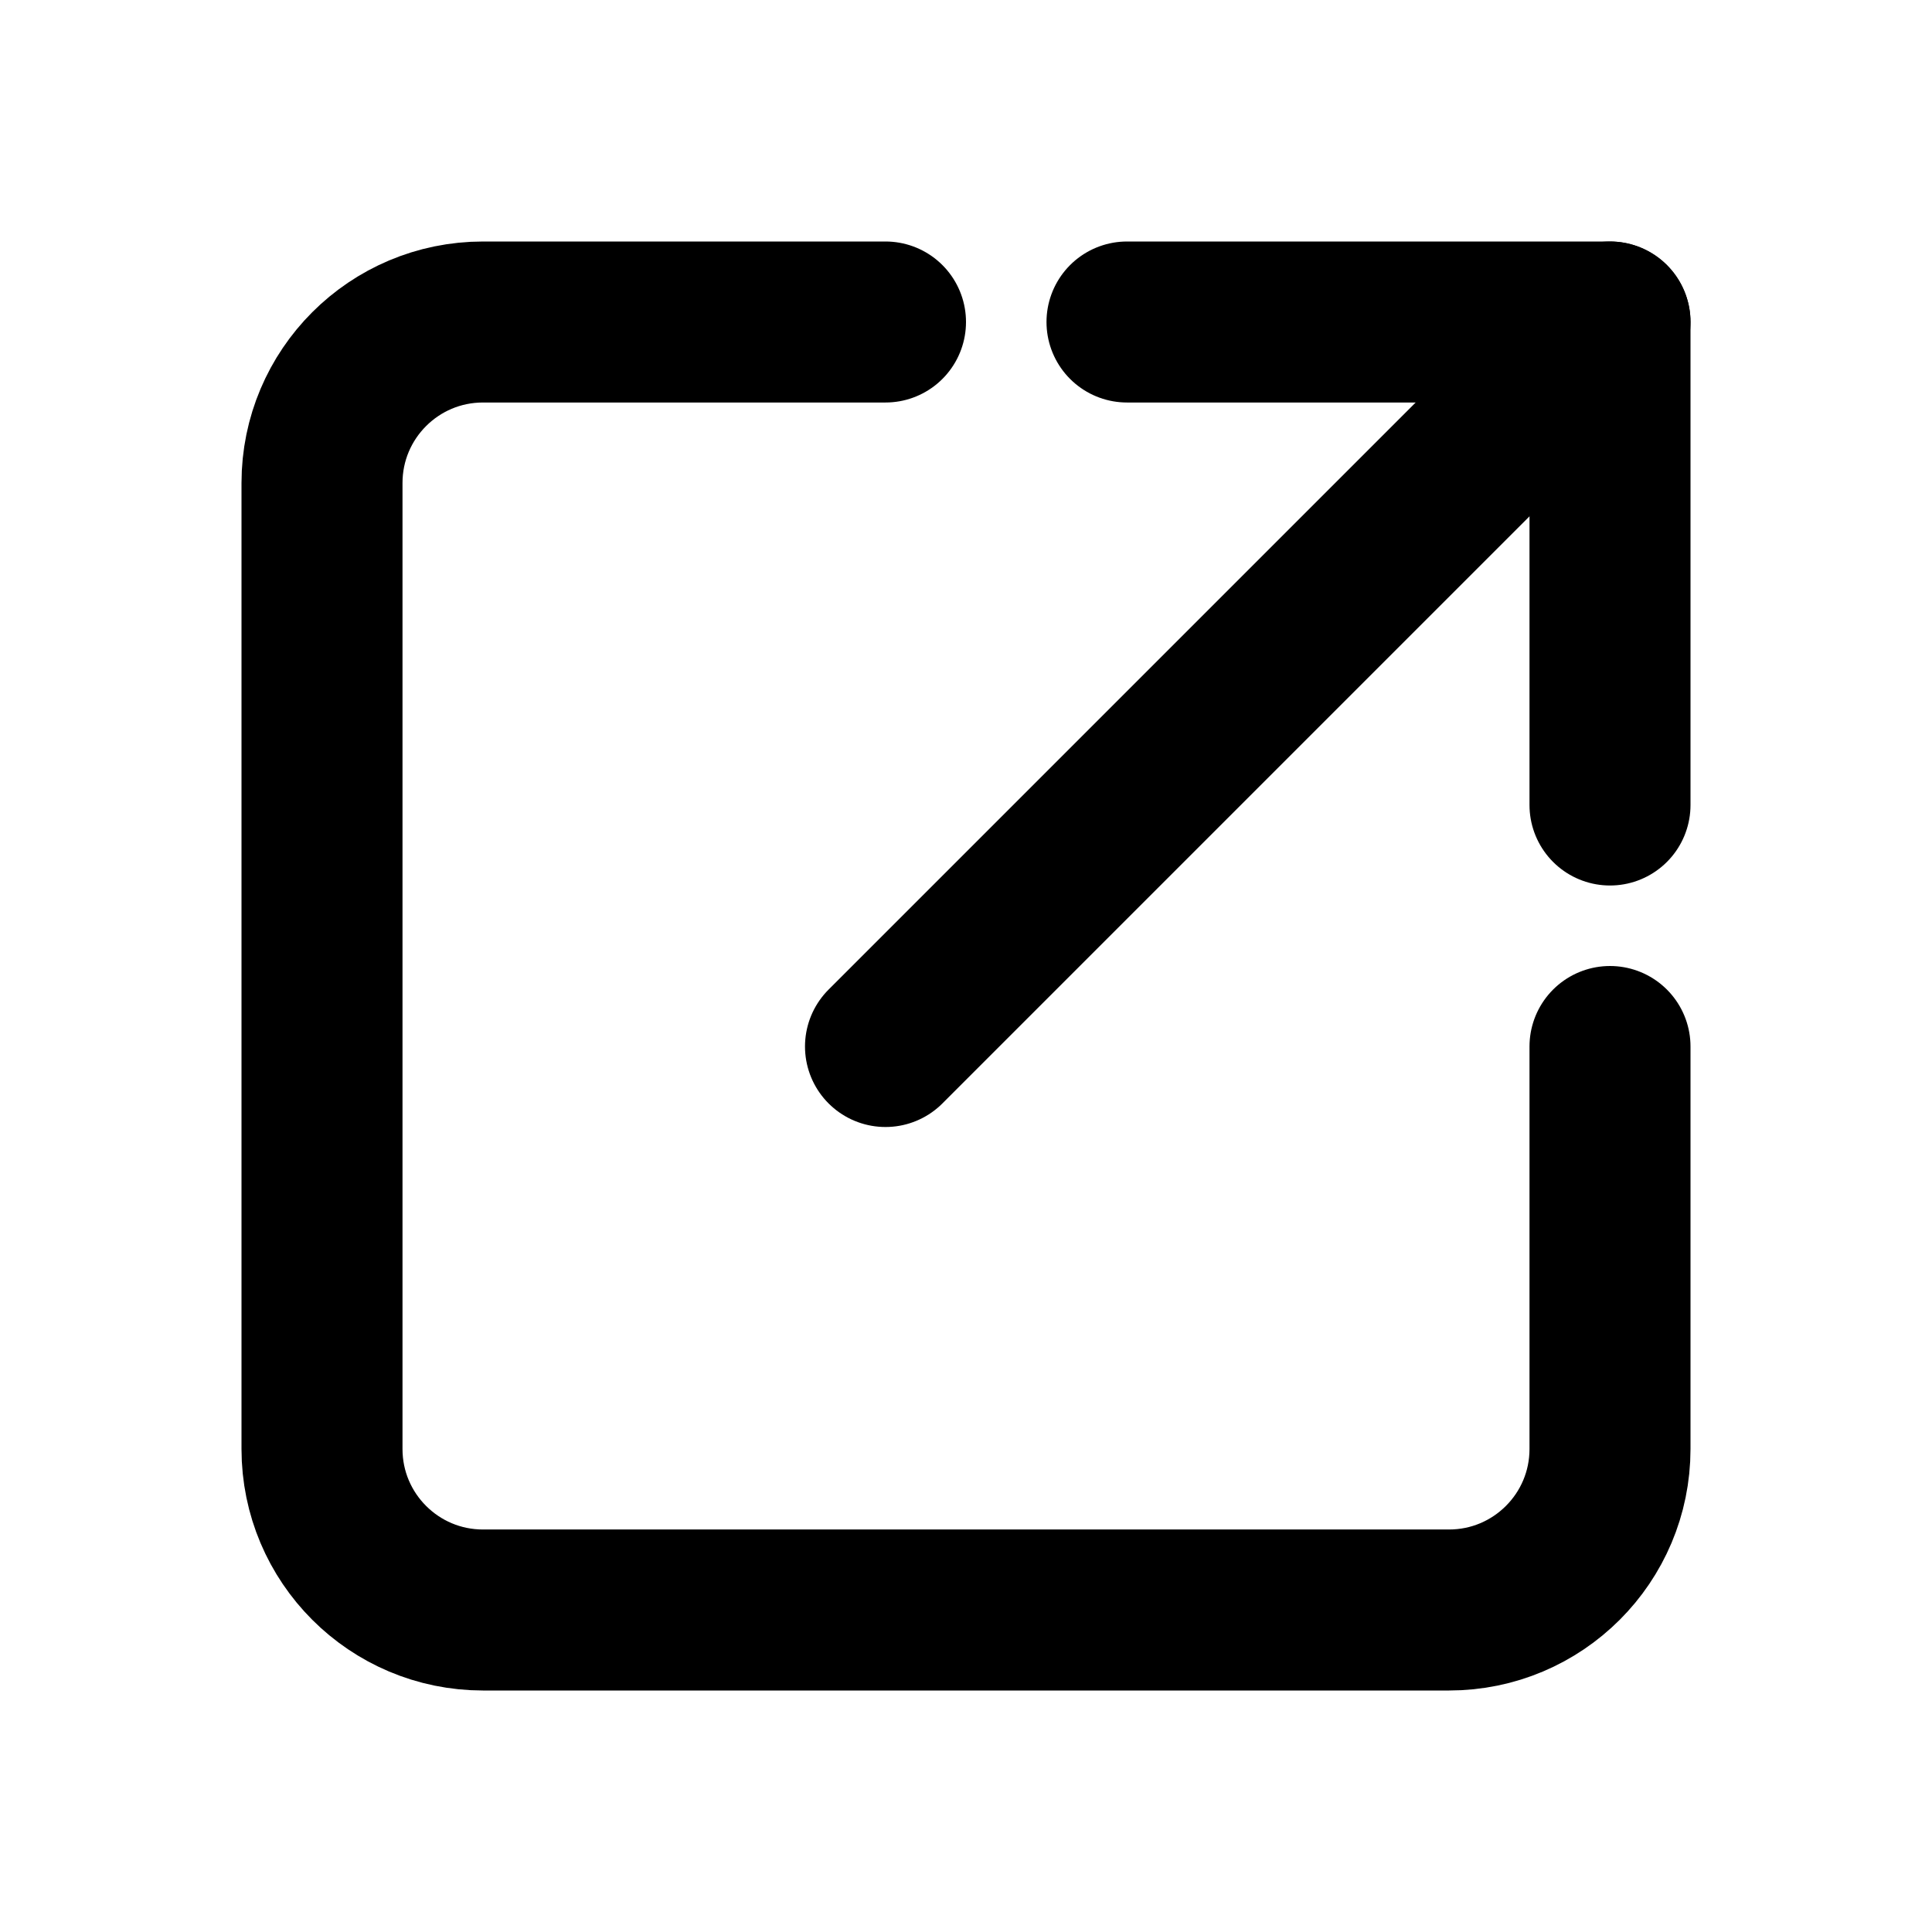
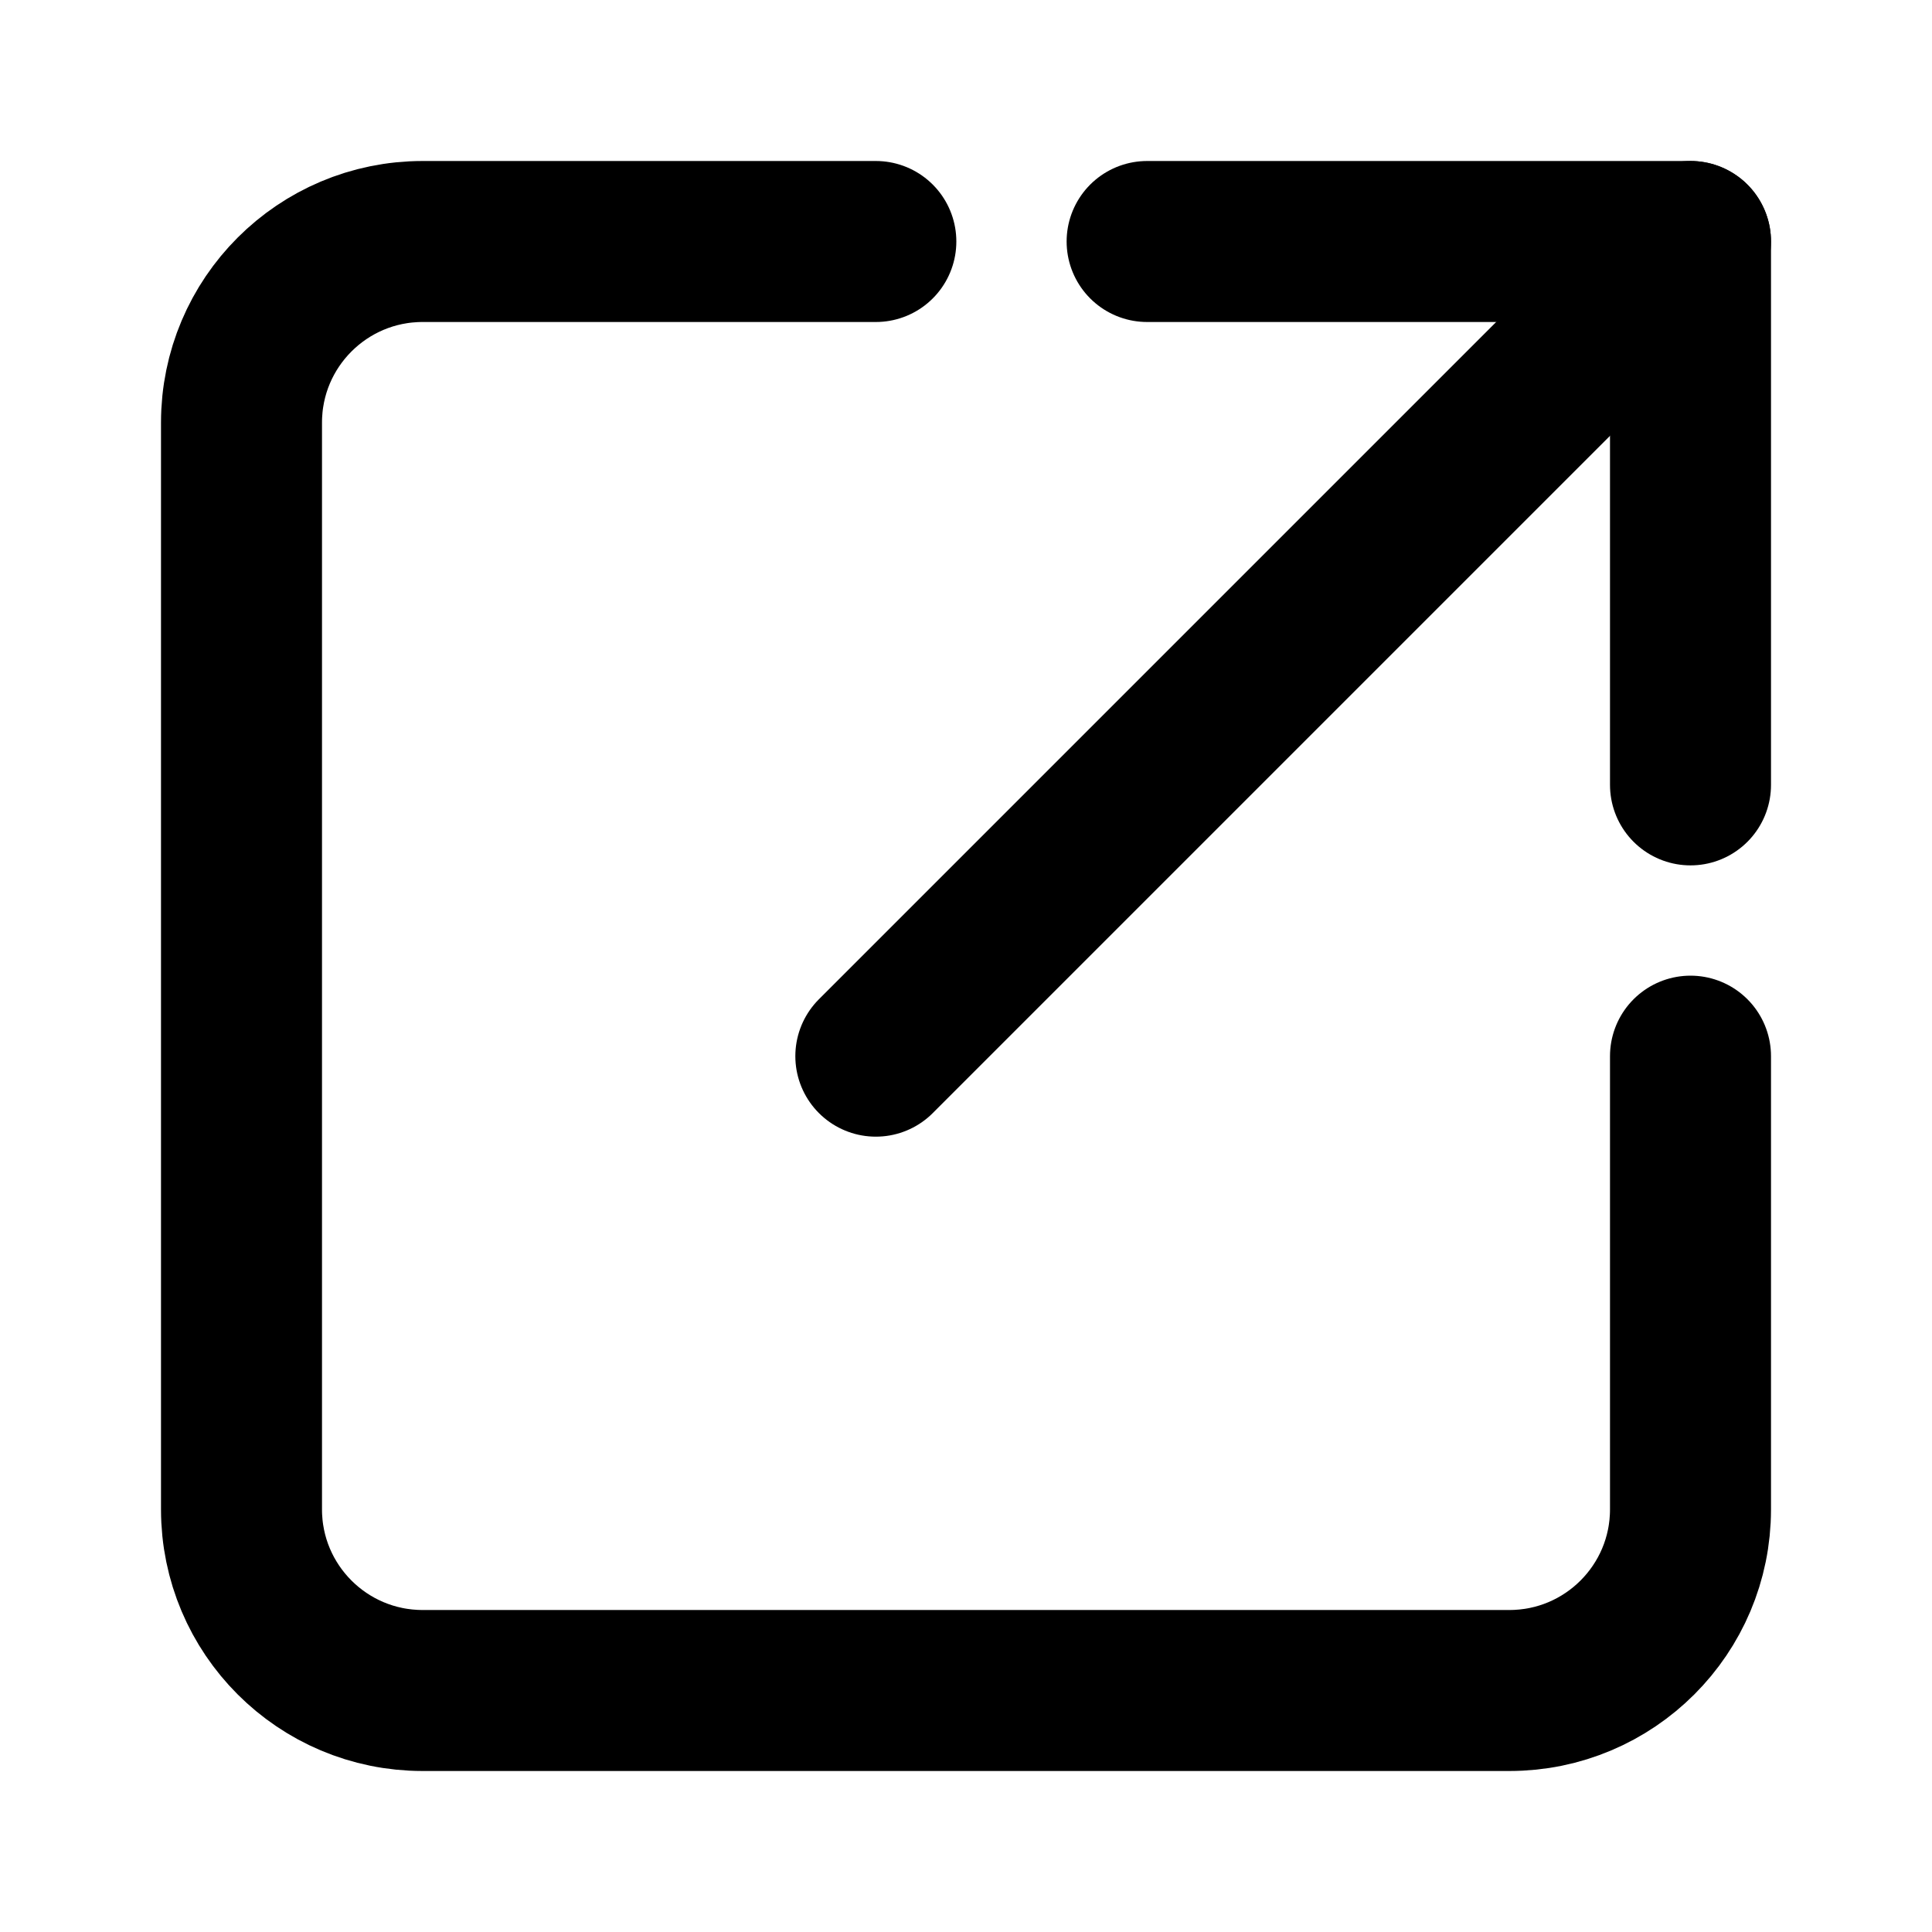
<svg xmlns="http://www.w3.org/2000/svg" width="24" height="24" viewBox="0 0 24 24" fill="none" stroke="#000000" stroke-width="2" stroke-linecap="round" stroke-linejoin="round">
-   <path d="M11 4H6A2 2 0 0 0 4 6V18A2 2 0 0 0 6 20H18A2 2 0 0 0 20 18V13" />
-   <path d="M14 4H20V10" />
-   <path d="M20 4L11 13" />
+   <path d="M10.88 3H5.25A2.25 2.25 0 0 0 3 5.25V18.75A2.25 2.25 0 0 0 5.25 21H18.75A2.25 2.25 0 0 0 21 18.75V13.12" />
+   <path d="M14.25 3H21V9.75" />
+   <path d="M21 3L10.88 13.12" />
</svg>
